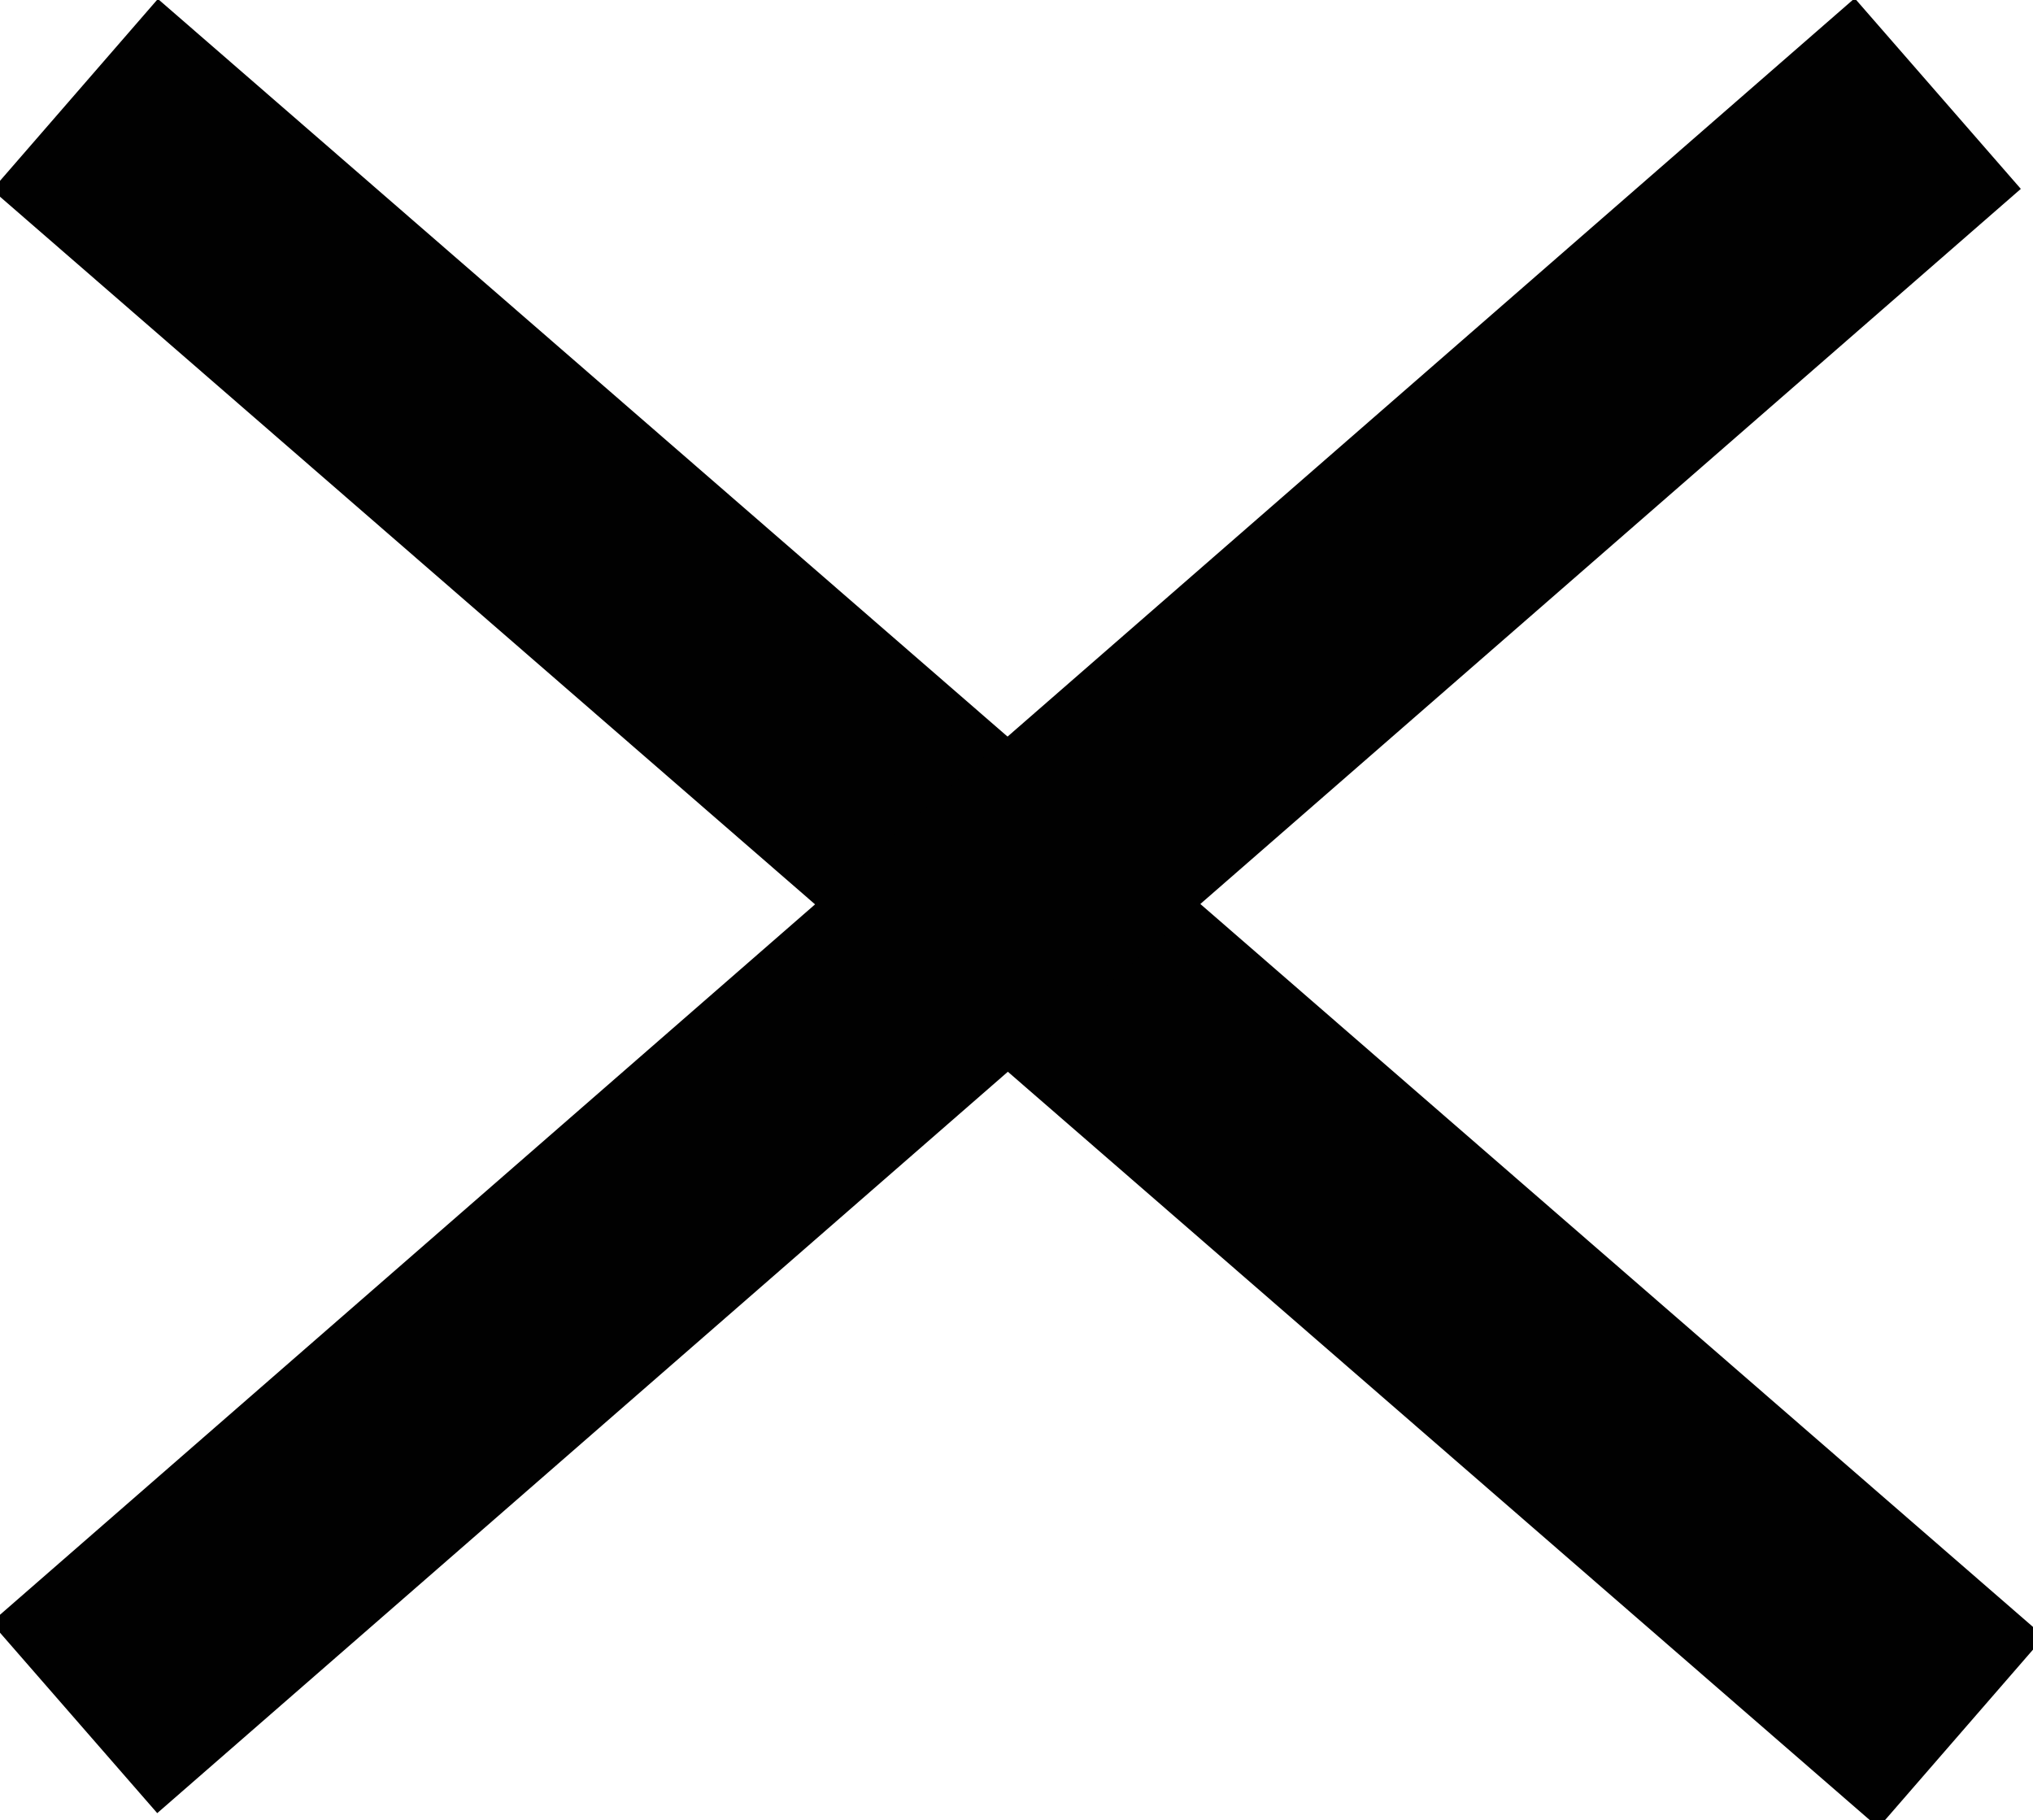
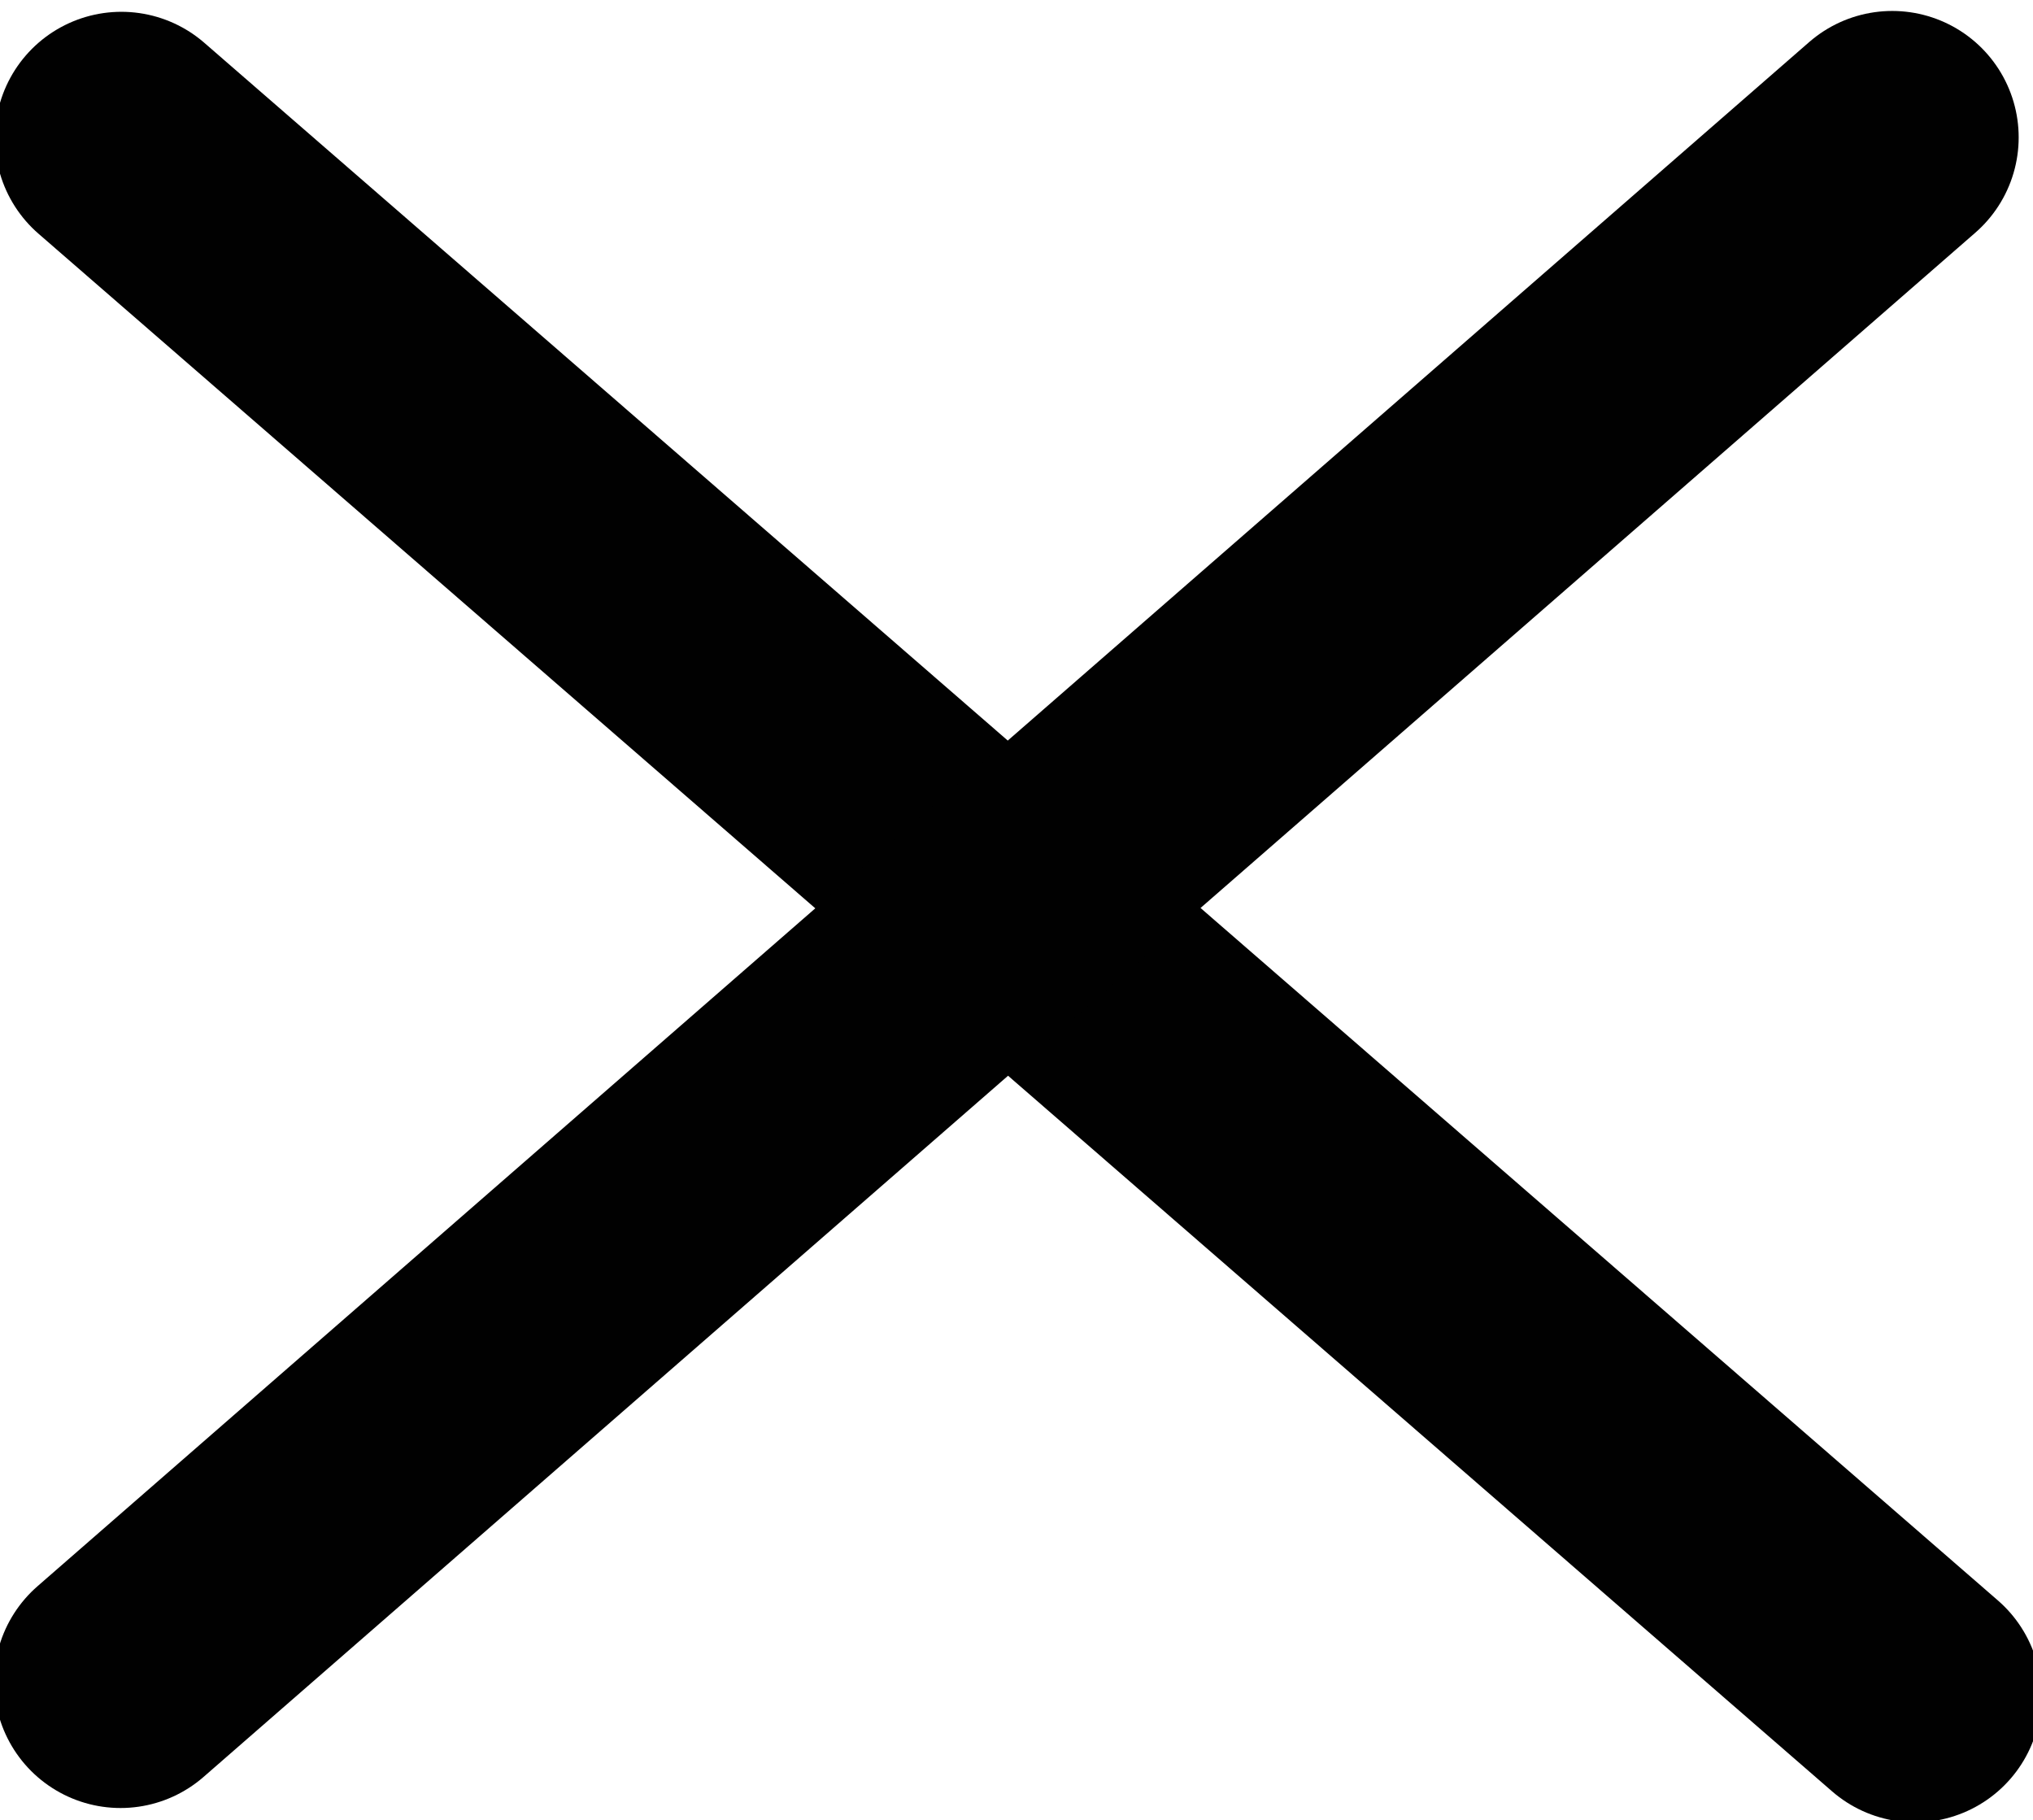
- <svg xmlns="http://www.w3.org/2000/svg" version="1.1" id="Layer_1" x="0px" y="0px" viewBox="0 0 241.2 215.9" style="enable-background:new 0 0 241.2 215.9;" xml:space="preserve">
+ <svg xmlns="http://www.w3.org/2000/svg" version="1.1" id="Layer_1" x="0px" y="0px" viewBox="-184 289.1 241.2 215.9" style="enable-background:new -184 289.1 241.2 215.9;" xml:space="preserve">
  <style type="text/css">
- 	.st0{fill:none;stroke:#010101;stroke-width:30;stroke-miterlimit:10;}
+ 	.st0{fill:none;stroke:#010101;stroke-width:30;stroke-linecap:round;stroke-miterlimit:10;}
</style>
-   <line class="st0" x1="8.9" y1="11.2" x2="232.7" y2="205.5" />
-   <line class="st0" x1="8.8" y1="203.8" x2="229.9" y2="11.1" />
+   <line class="st0" x1="-169.6" y1="305.5" x2="43.2" y2="490.3" />
+   <line class="st0" x1="-169.7" y1="488.6" x2="40.5" y2="305.4" />
</svg>
